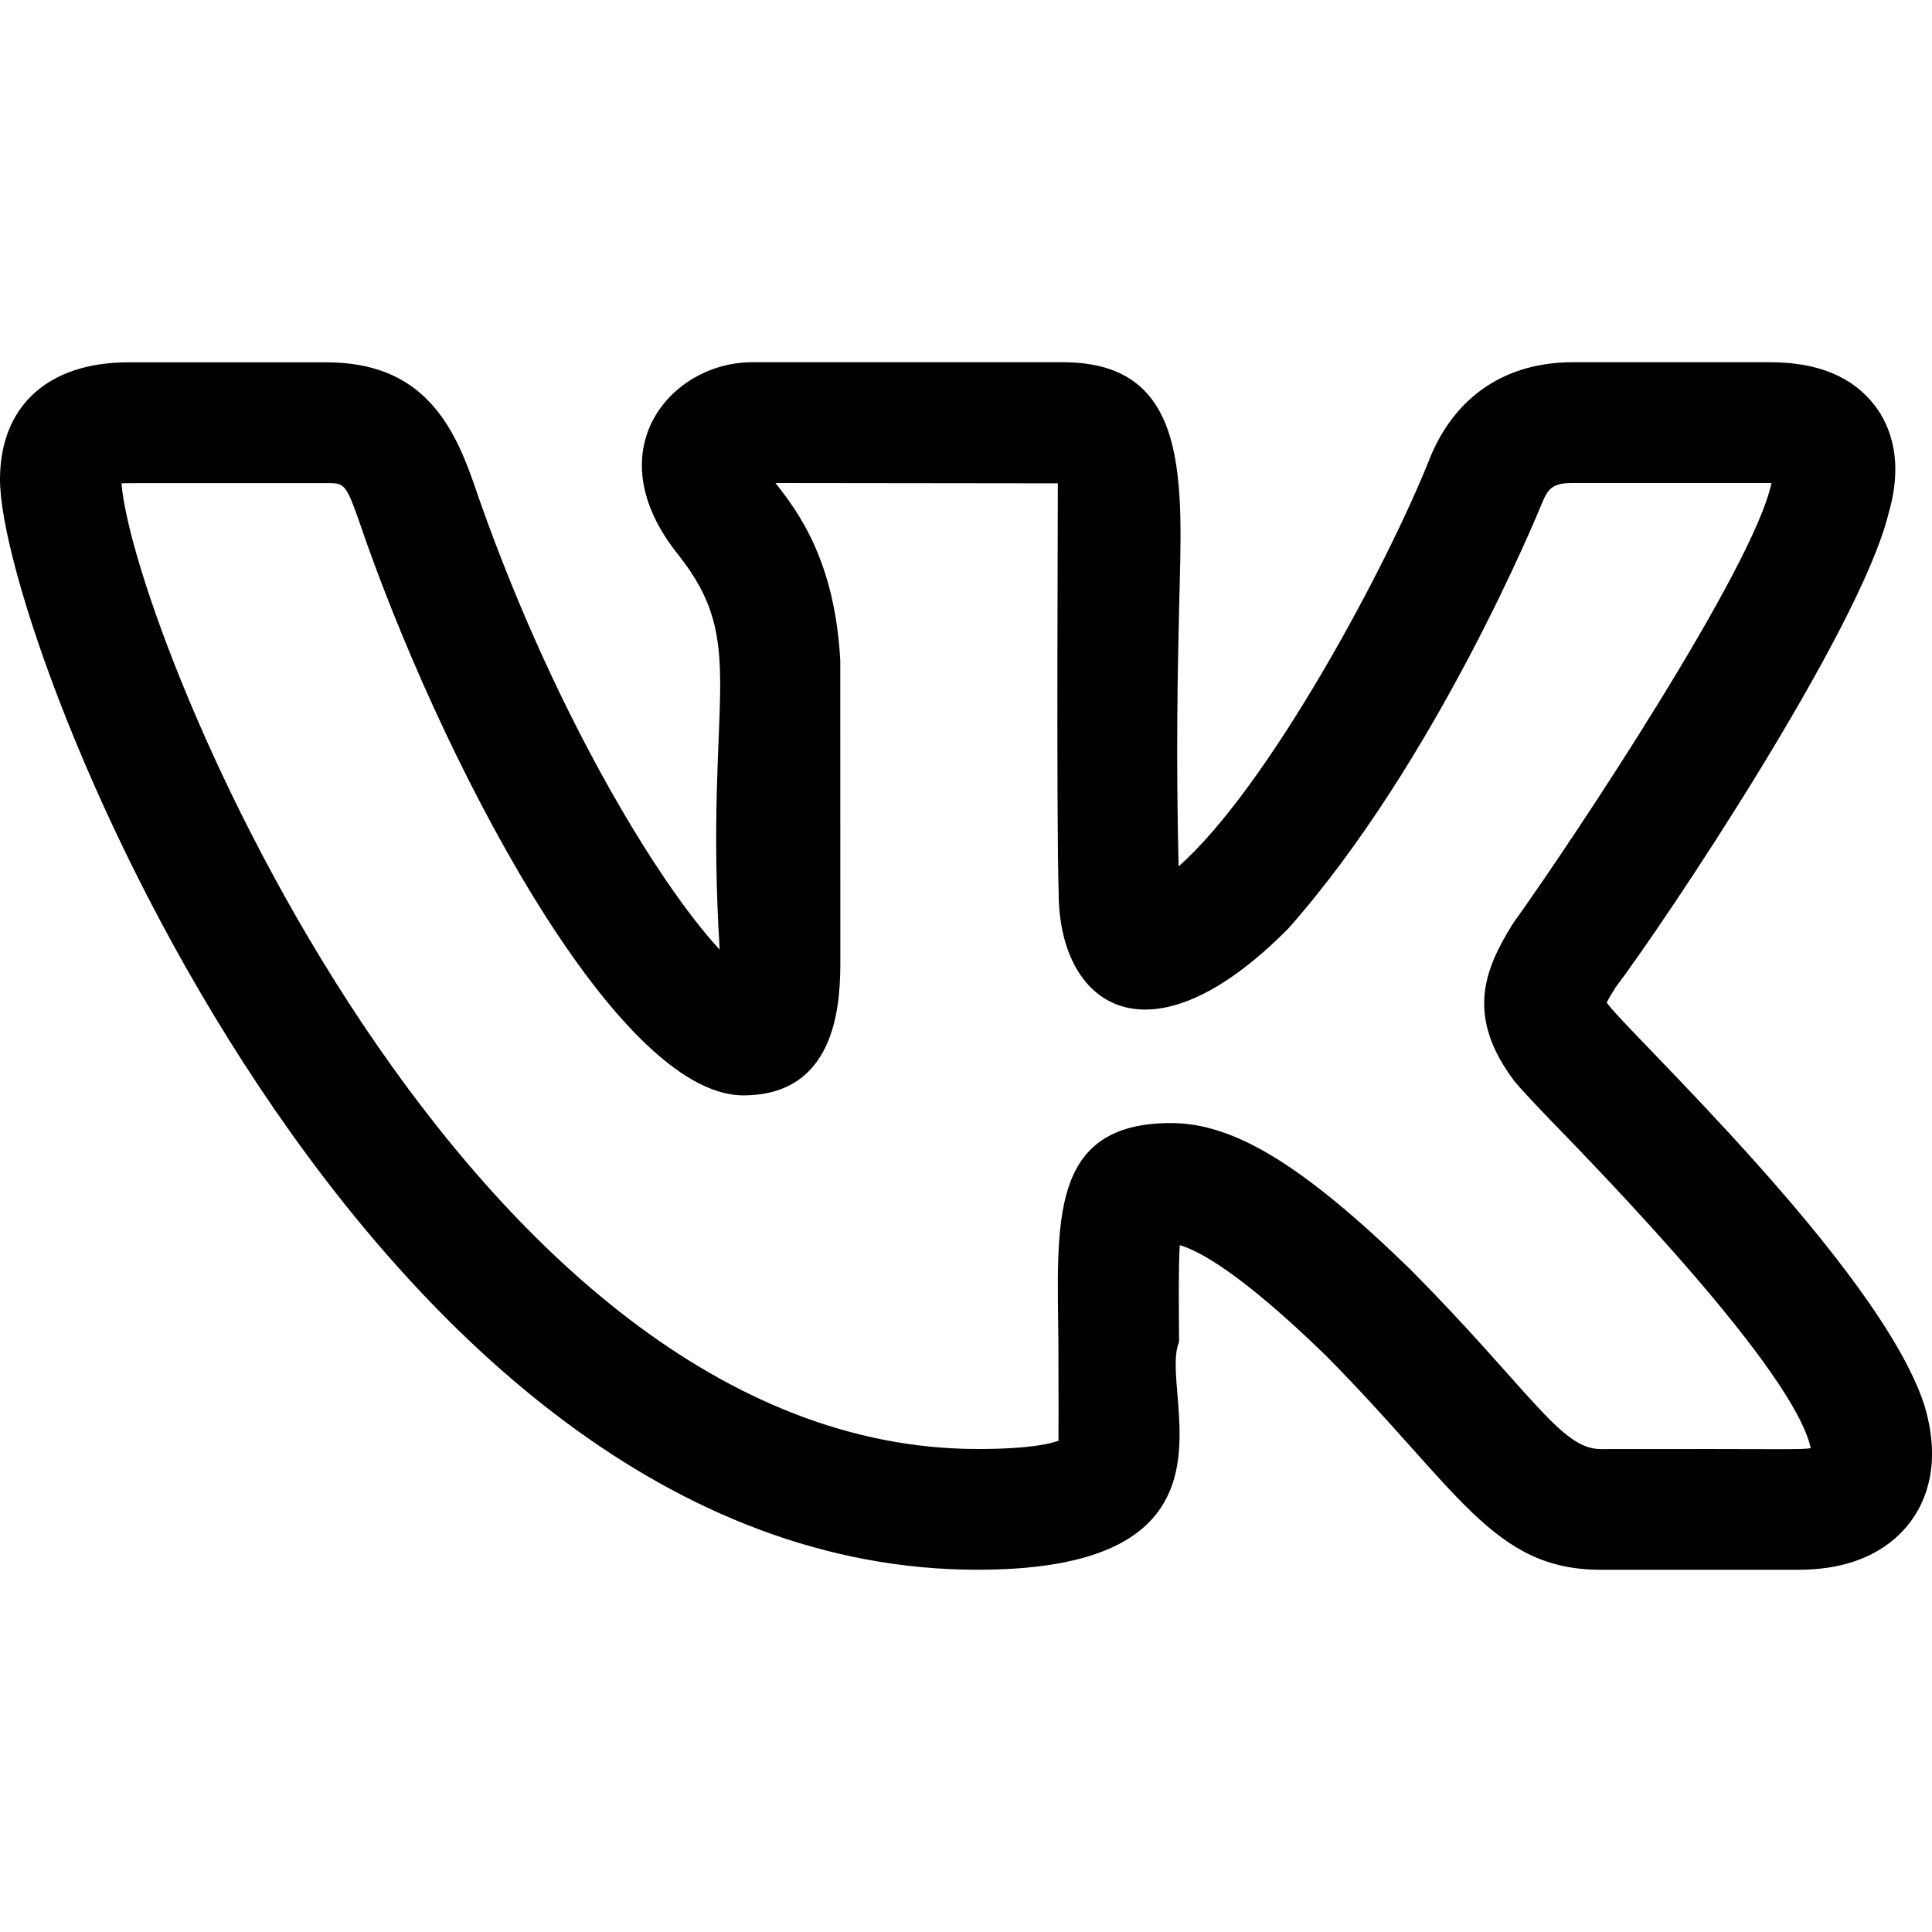
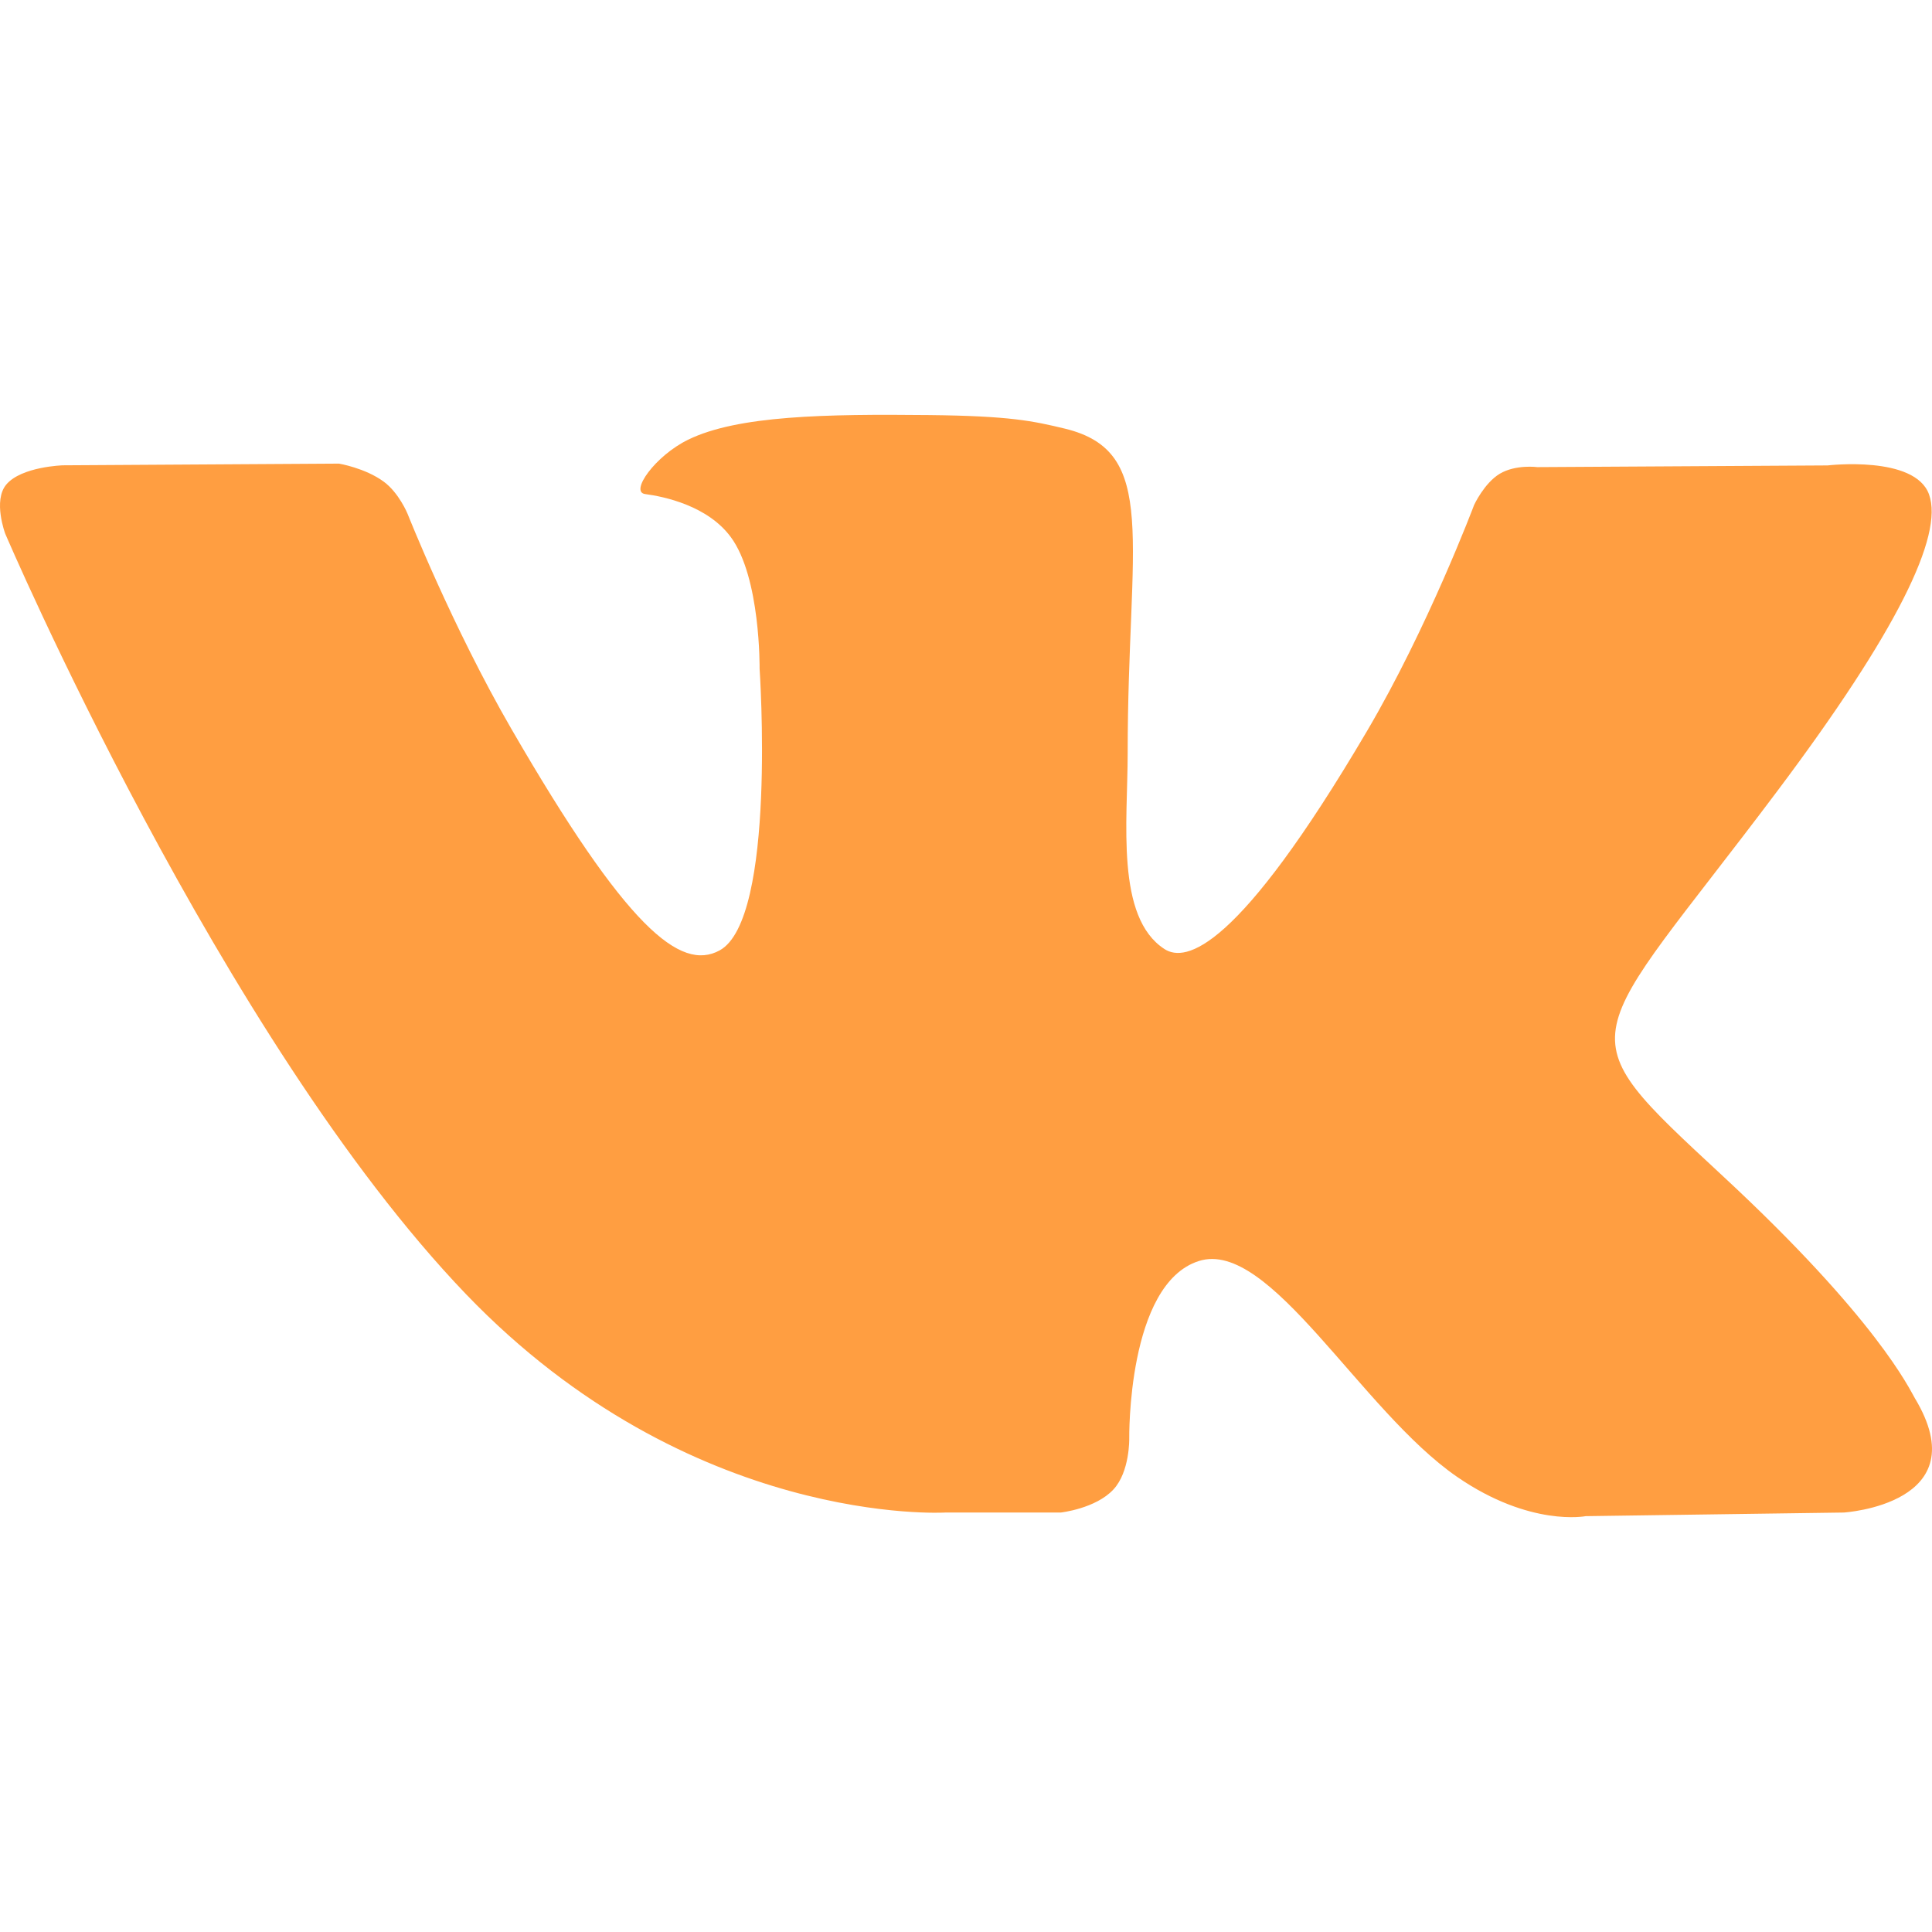
- <svg xmlns="http://www.w3.org/2000/svg" id="regular" enable-background="new 0 0 24 24" height="512" viewBox="0 0 24 24" width="512">
-   <path d="m12.145 19.5c3.472 0 2.234-2.198 2.502-2.83-.004-.472-.008-.926.008-1.202.22.062.739.325 1.811 1.367 1.655 1.67 2.078 2.665 3.415 2.665h2.461c.78 0 1.186-.323 1.389-.594.196-.262.388-.722.178-1.438-.549-1.724-3.751-4.701-3.95-5.015.03-.058.078-.135.103-.175h-.002c.632-.835 3.044-4.449 3.399-5.895.001-.002.002-.005.002-.008.192-.66.016-1.088-.166-1.33-.274-.362-.71-.545-1.299-.545h-2.461c-.824 0-1.449.415-1.765 1.172-.529 1.345-2.015 4.111-3.129 5.09-.034-1.387-.011-2.446.007-3.233.036-1.535.152-3.029-1.441-3.029h-3.868c-.998 0-1.953 1.09-.919 2.384.904 1.134.325 1.766.52 4.912-.76-.815-2.112-3.016-3.068-5.829-.268-.761-.674-1.466-1.817-1.466h-2.461c-.998 0-1.594.544-1.594 1.455 0 2.046 4.529 13.544 12.145 13.544zm-8.09-13.499c.217 0 .239 0 .4.457.979 2.883 3.175 7.149 4.779 7.149 1.205 0 1.205-1.235 1.205-1.7l-.001-3.702c-.066-1.225-.512-1.835-.805-2.205l3.508.004c.002.017-.02 4.095.01 5.083 0 1.403 1.114 2.207 2.853.447 1.835-2.071 3.104-5.167 3.155-5.293.075-.18.14-.241.376-.241h2.461.01c-.001.003-.001.006-.002.009-.225 1.05-2.446 4.396-3.189 5.435-.012.016-.023.033-.034.05-.327.534-.593 1.124.045 1.954h.001c.058.07.209.234.429.462.684.706 3.03 3.12 3.238 4.08-.138.022-.288.006-2.613.011-.495 0-.882-.74-2.359-2.23-1.328-1.292-2.19-1.82-2.975-1.82-1.524 0-1.413 1.237-1.399 2.733.005 1.622-.005 1.109.006 1.211-.089.035-.344.105-1.009.105-6.345 0-10.477-10.071-10.636-11.996.055-.005.812-.002 2.546-.003z" />
+ <svg xmlns="http://www.w3.org/2000/svg" version="1.1" id="Capa_1" x="0px" y="0px" viewBox="0 0 511.962 511.962" style="enable-background:new 0 0 511.962 511.962;" xml:space="preserve" width="512px" height="512px" class="">
+   <g>
+     <g>
+       <g>
+         <path d="M507.399,370.471c-1.376-2.304-9.888-20.8-50.848-58.816c-42.88-39.808-37.12-33.344,14.528-102.176    c31.456-41.92,44.032-67.52,40.096-78.464c-3.744-10.432-26.88-7.68-26.88-7.68l-76.928,0.448c0,0-5.696-0.768-9.952,1.76    c-4.128,2.496-6.784,8.256-6.784,8.256s-12.192,32.448-28.448,60.032c-34.272,58.208-48,61.28-53.6,57.664    c-13.024-8.416-9.76-33.856-9.76-51.904c0-56.416,8.544-79.936-16.672-86.016c-8.384-2.016-14.528-3.36-35.936-3.584    c-27.456-0.288-50.72,0.096-63.872,6.528c-8.768,4.288-15.52,13.856-11.392,14.4c5.088,0.672,16.608,3.104,22.72,11.424    c7.904,10.72,7.616,34.848,7.616,34.848s4.544,66.4-10.592,74.656c-10.4,5.664-24.64-5.888-55.2-58.72    c-15.648-27.04-27.488-56.96-27.488-56.96s-2.272-5.568-6.336-8.544c-4.928-3.616-11.84-4.768-11.84-4.768l-73.152,0.448    c0,0-10.976,0.32-15.008,5.088c-3.584,4.256-0.288,13.024-0.288,13.024s57.28,133.984,122.112,201.536    c59.488,61.92,127.008,57.856,127.008,57.856h30.592c0,0,9.248-1.024,13.952-6.112c4.352-4.672,4.192-13.44,4.192-13.44    s-0.608-41.056,18.464-47.104c18.784-5.952,42.912,39.68,68.48,57.248c19.328,13.28,34.016,10.368,34.016,10.368l68.384-0.96    C488.583,400.807,524.359,398.599,507.399,370.471z" data-original="#000000" class="active-path" data-old_color="#000000" fill="#FF9E41" />
+       </g>
+     </g>
+   </g>
</svg>
